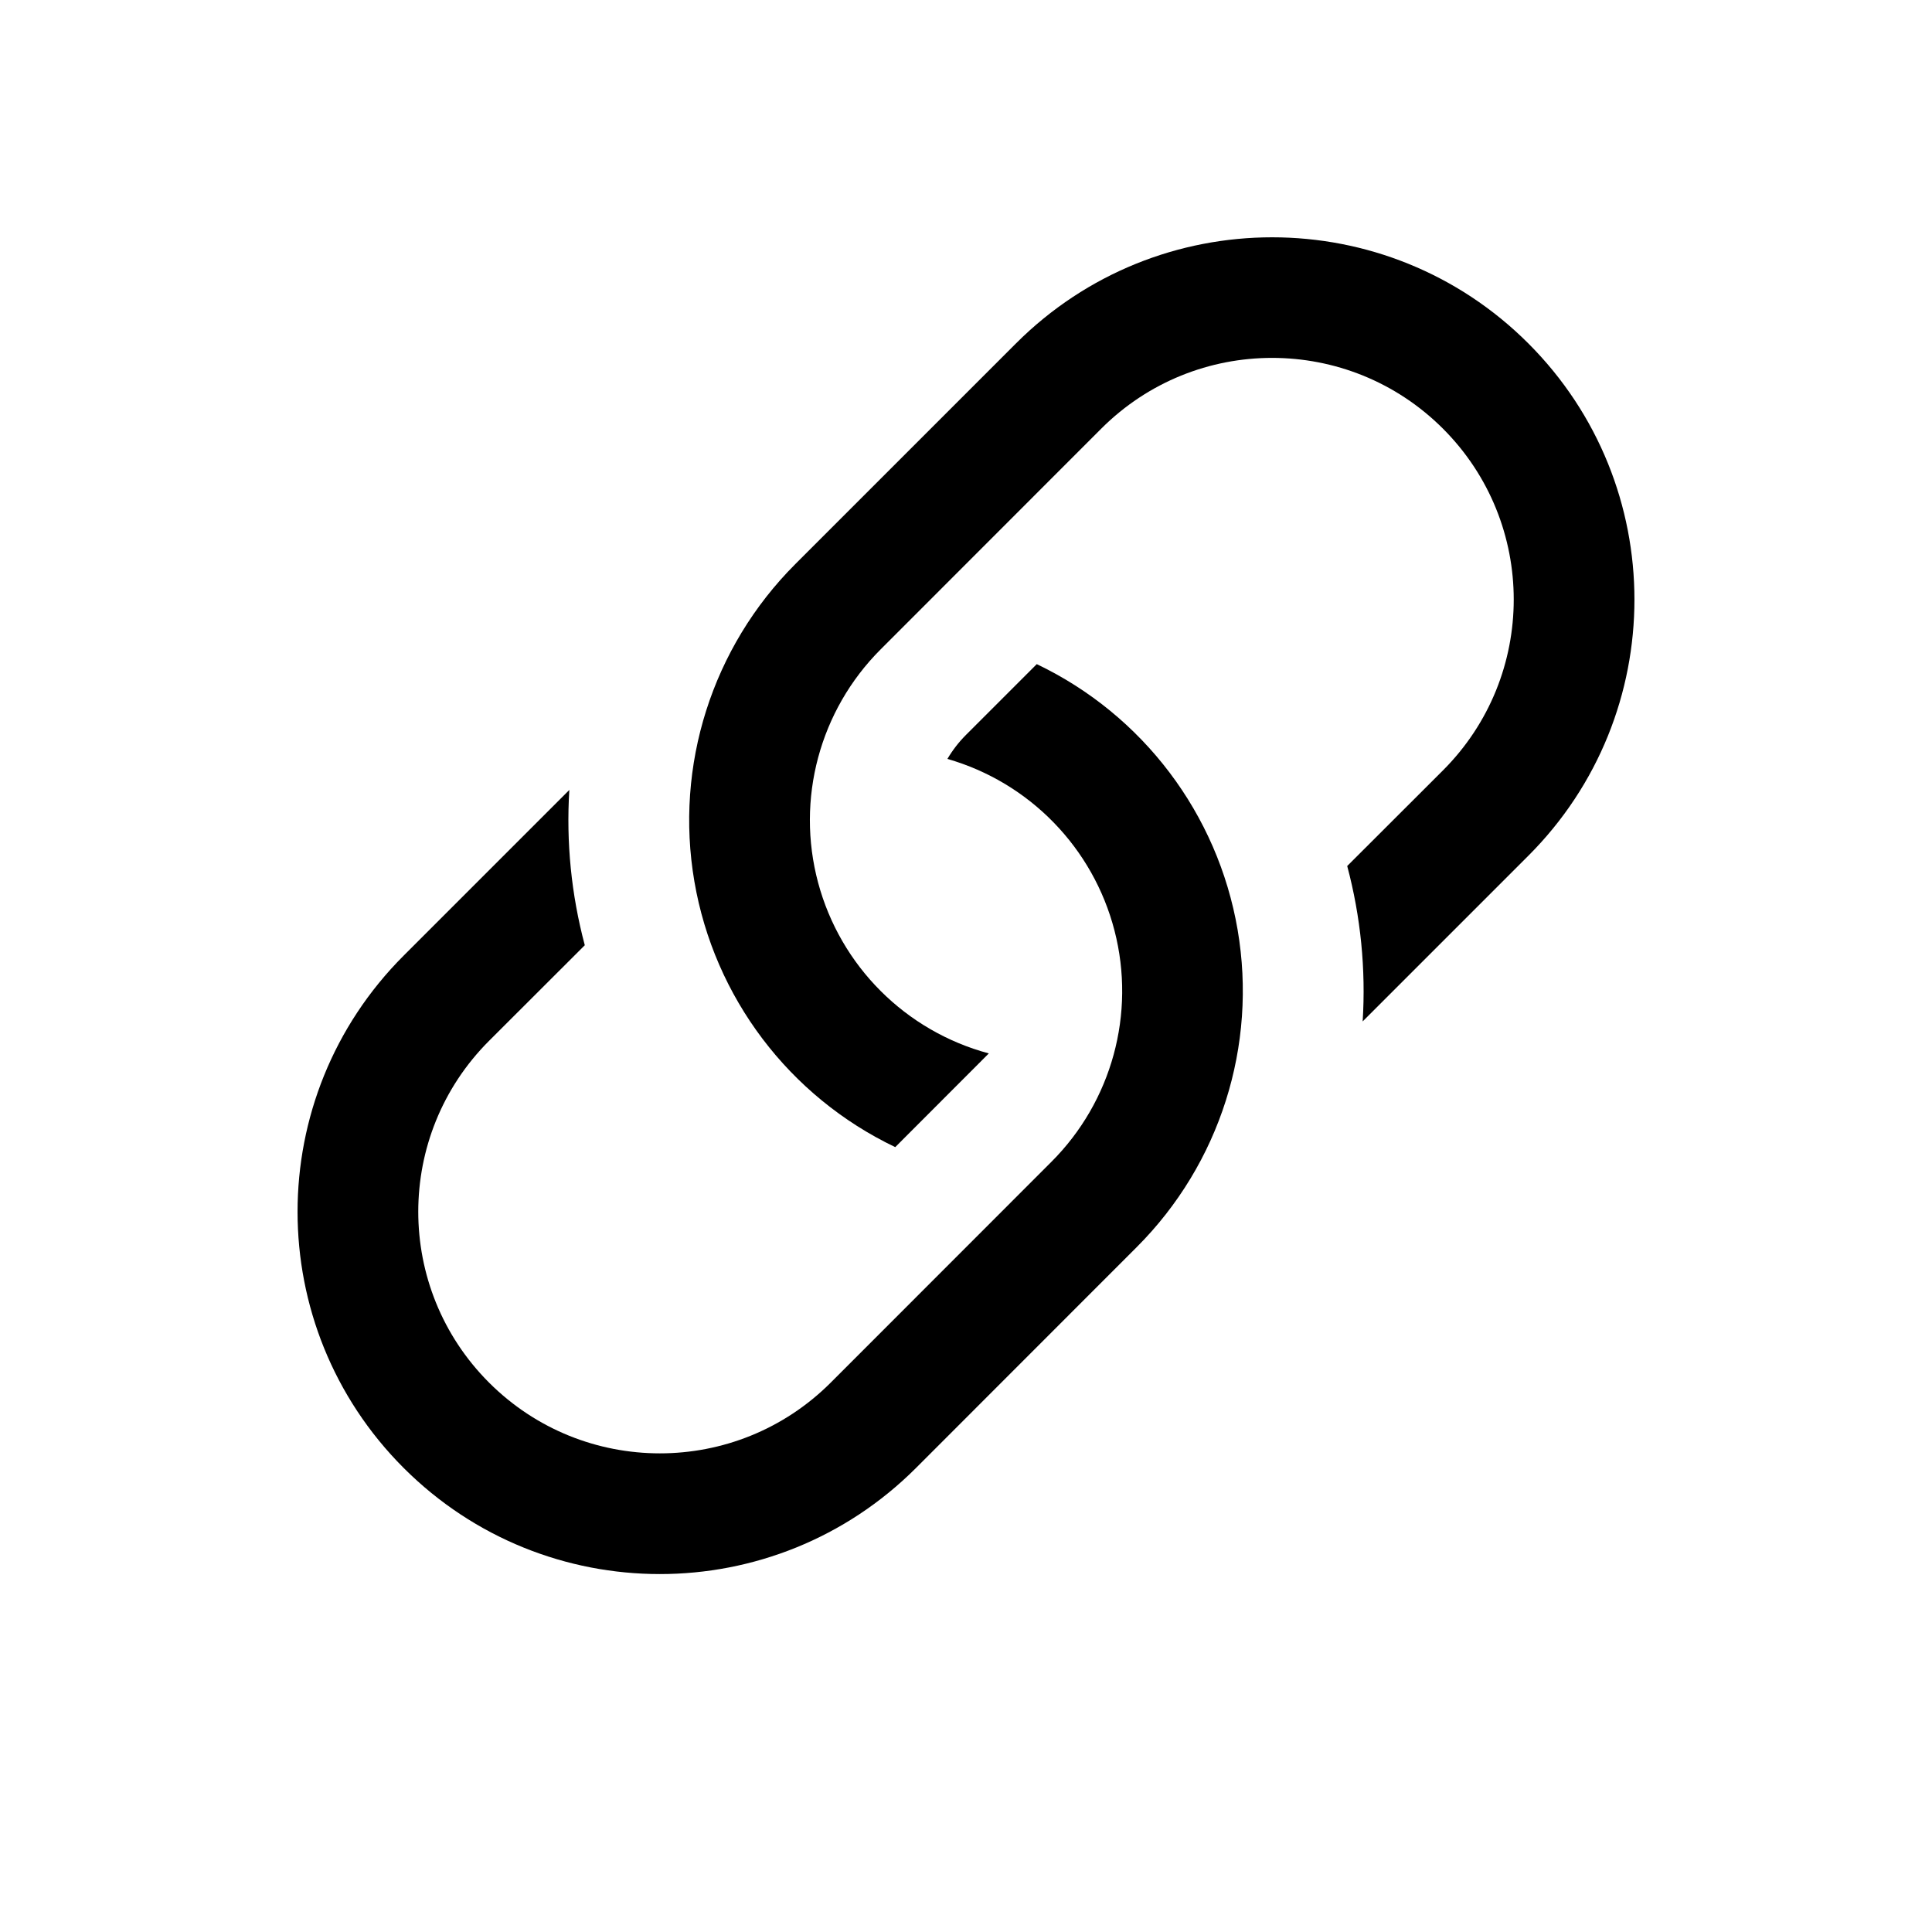
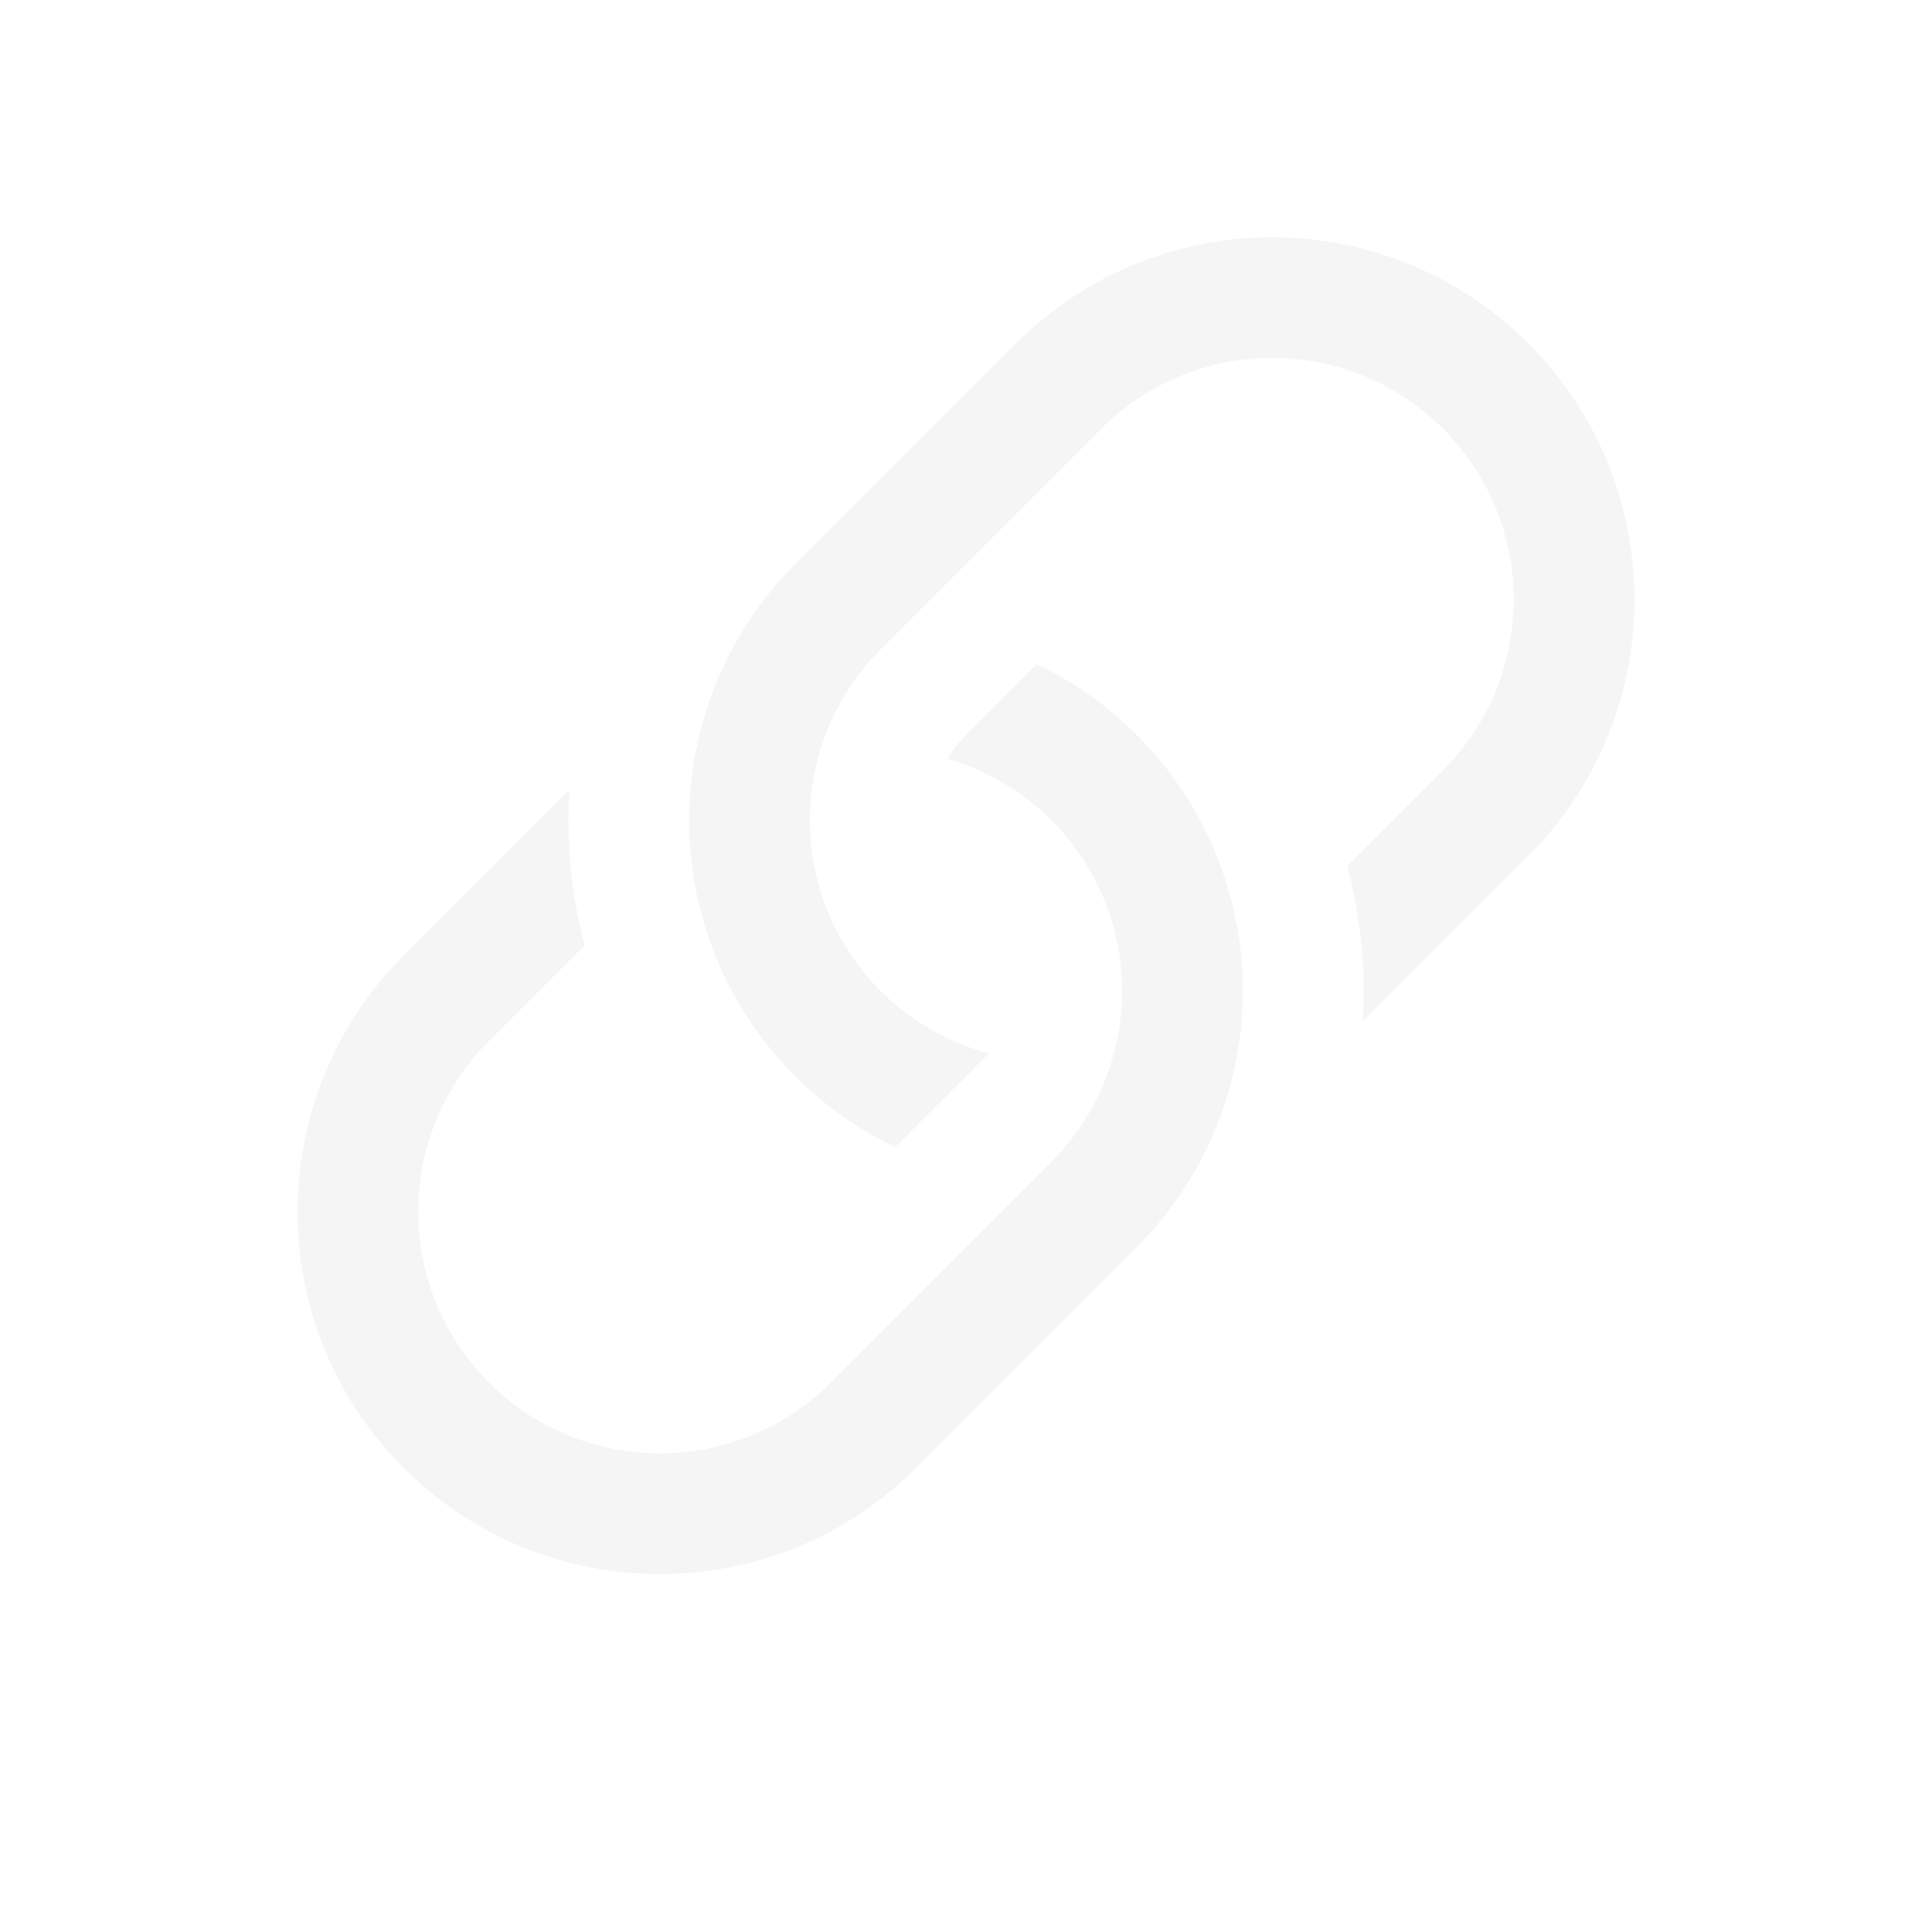
- <svg xmlns="http://www.w3.org/2000/svg" width="16" height="16" fill="currentColor" class="bi bi-link-45deg" viewBox="0 0 16 16">
+ <svg xmlns="http://www.w3.org/2000/svg" width="16" height="16" fill="whitesmoke" class="bi bi-link-45deg" viewBox="0 0 16 16">
  <path d="M4.715 6.542 3.343 7.914a3 3 0 1 0 4.243 4.243l1.828-1.829A3 3 0 0 0 8.586 5.5L8 6.086a1.002 1.002 0 0 0-.154.199 2 2 0 0 1 .861 3.337L6.88 11.45a2 2 0 1 1-2.83-2.83l.793-.792a4.018 4.018 0 0 1-.128-1.287z" />
  <path d="M6.586 4.672A3 3 0 0 0 7.414 9.5l.775-.776a2 2 0 0 1-.896-3.346L9.12 3.55a2 2 0 1 1 2.83 2.83l-.793.792c.112.42.155.855.128 1.287l1.372-1.372a3 3 0 1 0-4.243-4.243L6.586 4.672z" />
</svg>
